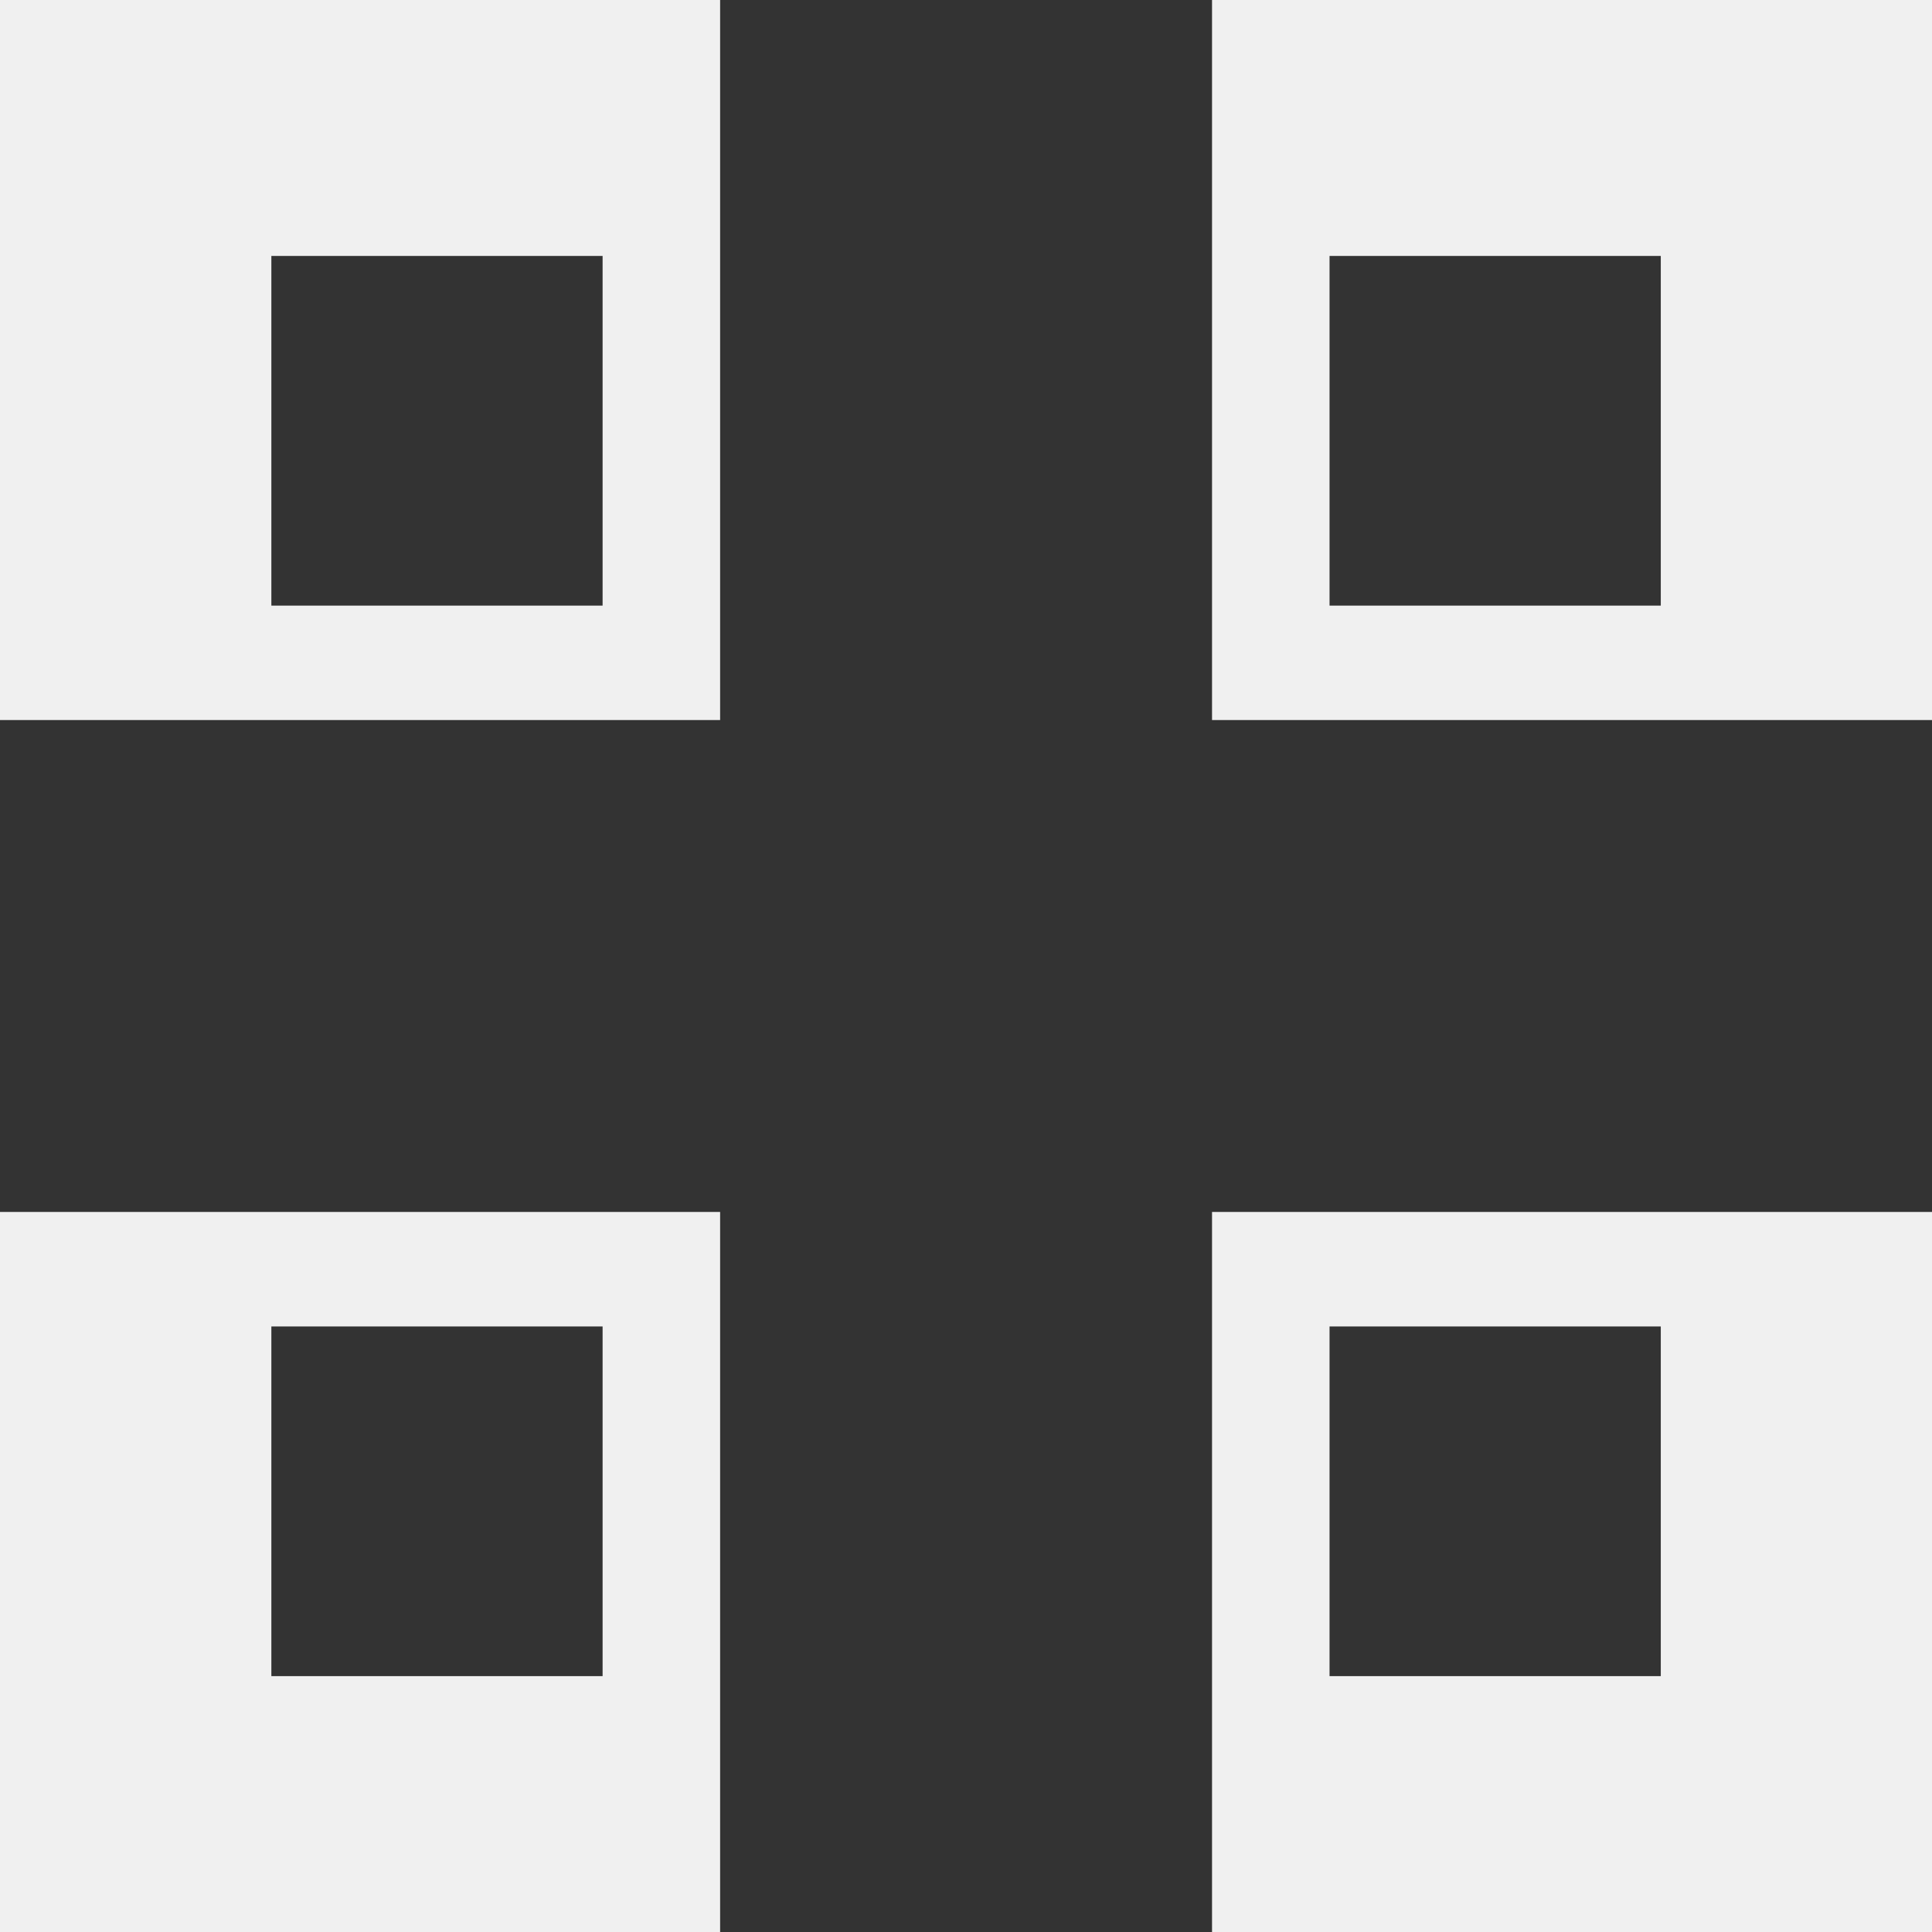
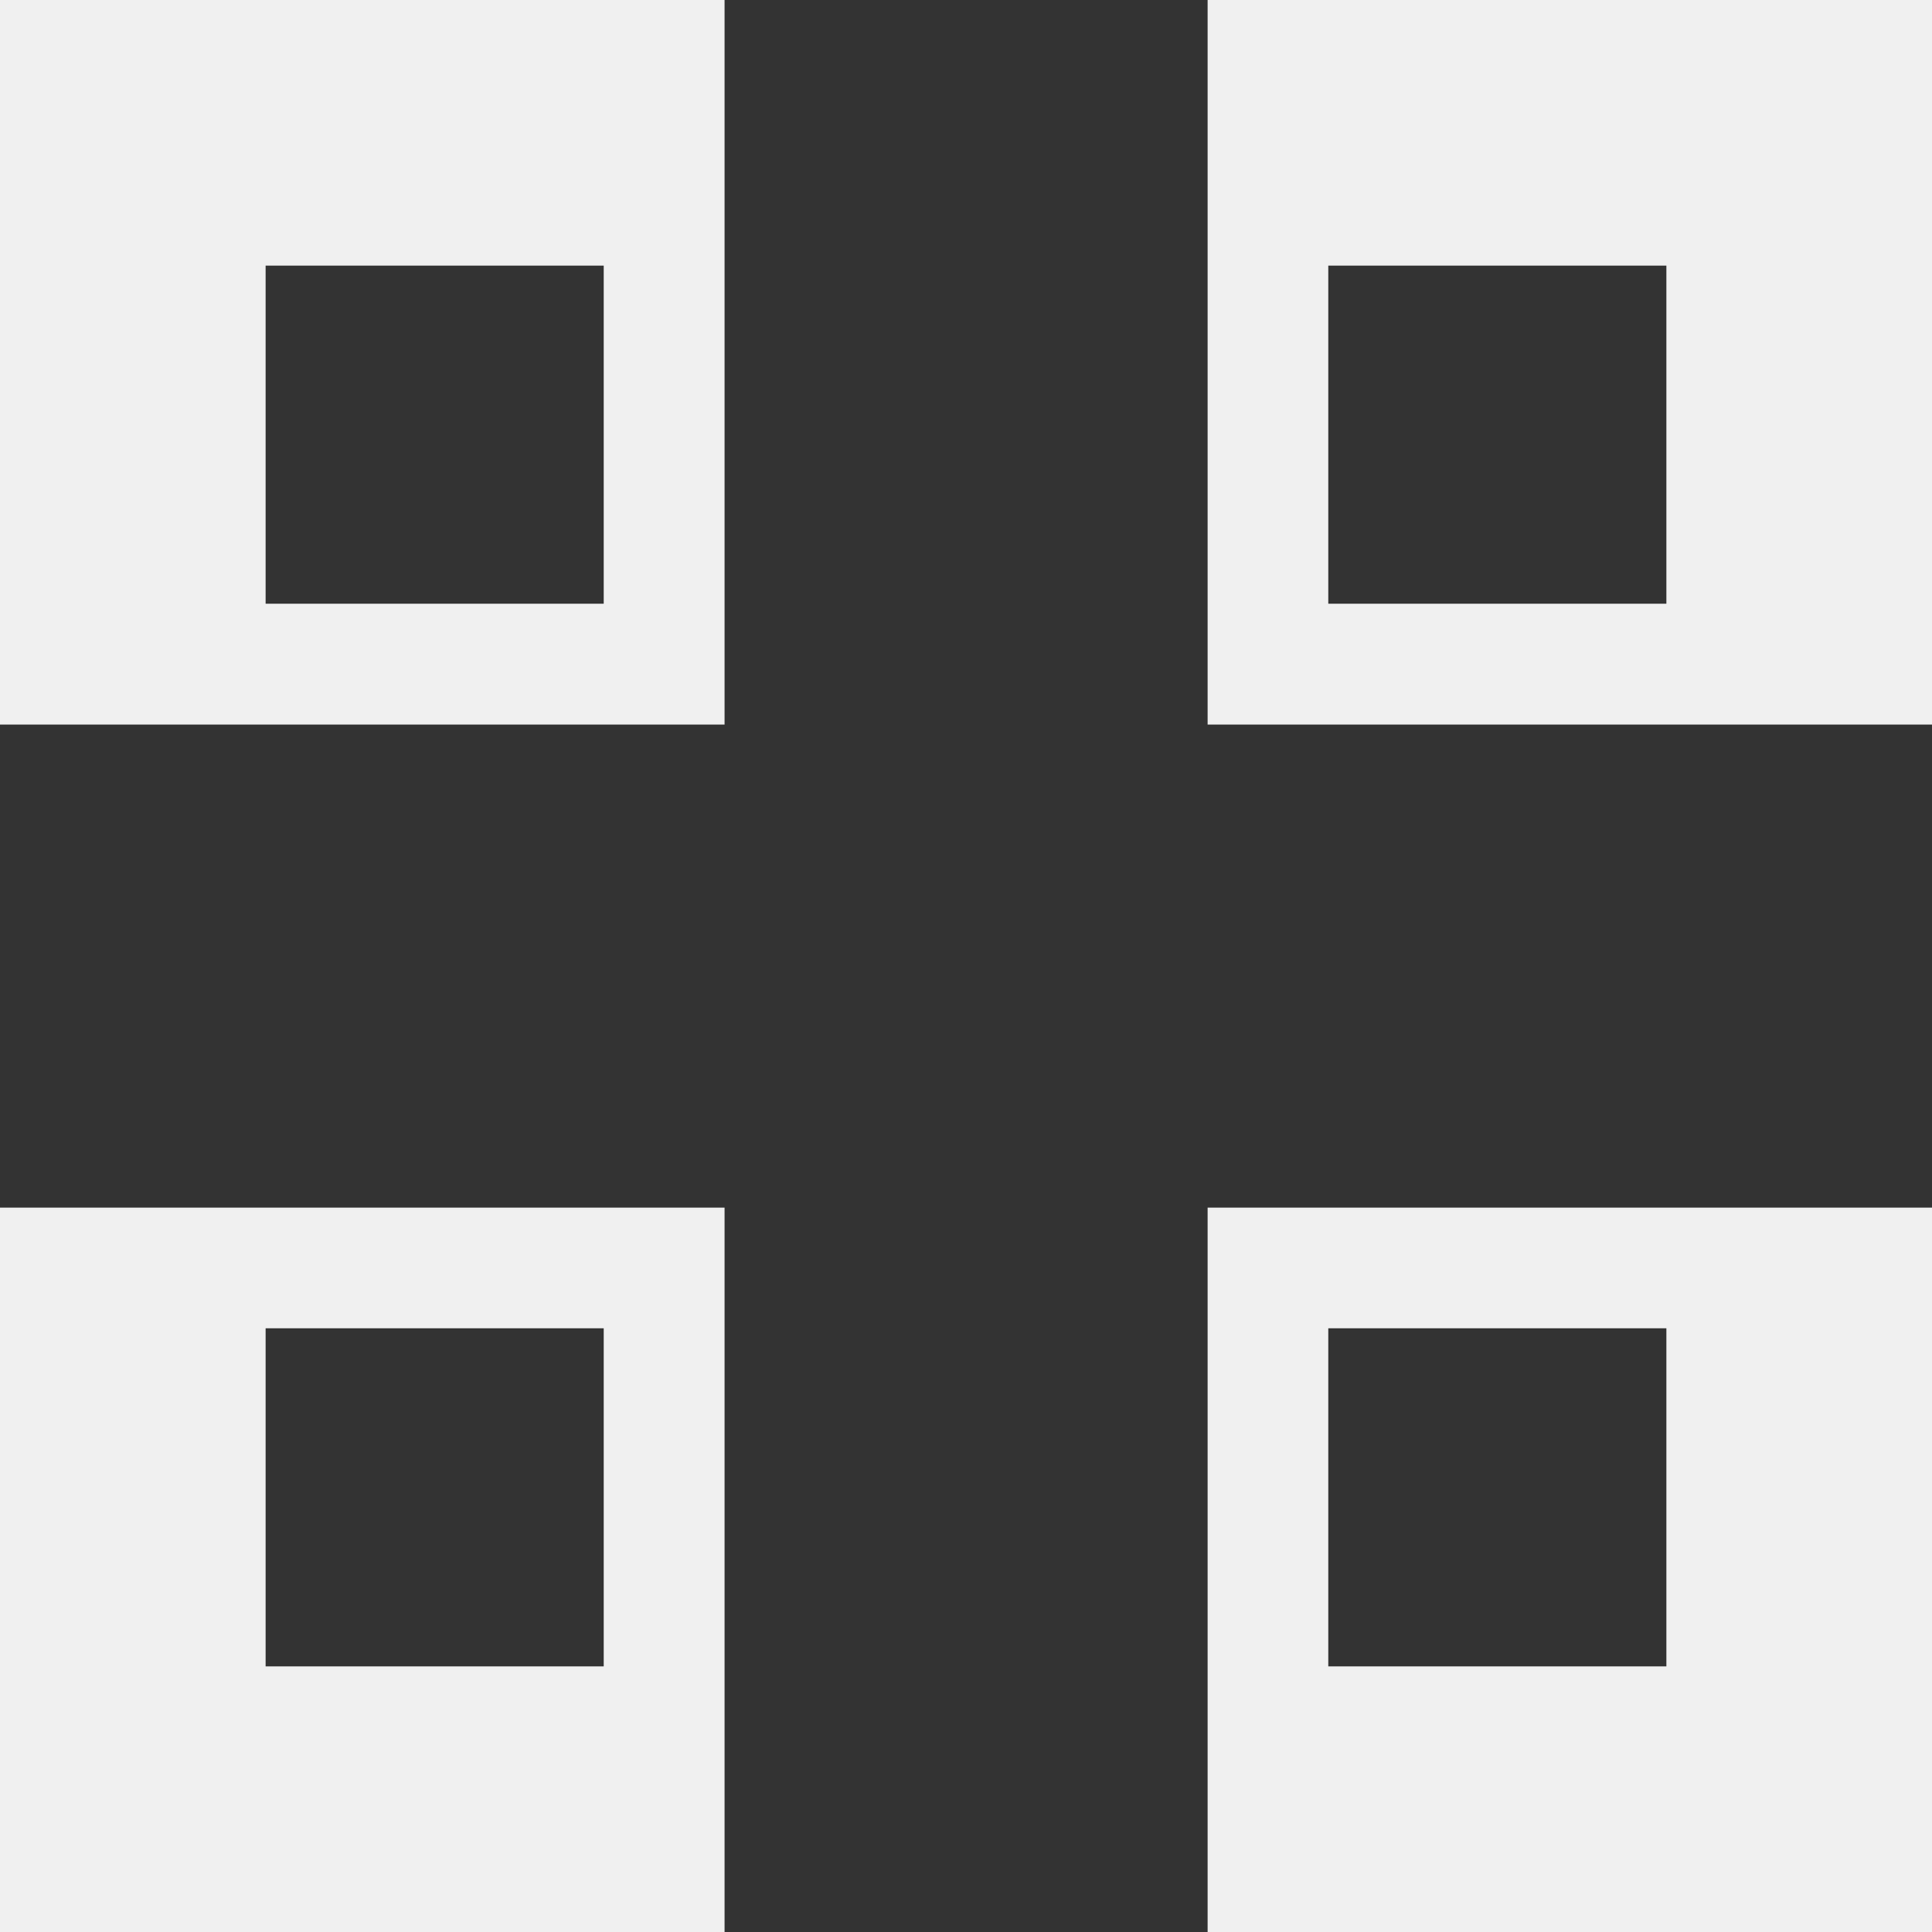
- <svg xmlns="http://www.w3.org/2000/svg" width="40" height="40" viewBox="0 0 10.583 10.583" version="1.1" id="svg8">
+ <svg xmlns="http://www.w3.org/2000/svg" id="svg8" version="1.1" viewBox="0 0 10.583 10.583" height="40" width="40">
  <defs id="defs2">
-     <marker orient="auto" refY="0.0" refX="0.0" id="TriangleInS" style="overflow:visible">
-       <path id="path1174" d="M 5.77,0.0 L -2.88,5.0 L -2.88,-5.0 L 5.77,0.0 z " style="fill-rule:evenodd;stroke:#333333;stroke-width:1pt;stroke-opacity:1;fill:#333333;fill-opacity:1" transform="scale(-0.2)" />
+     <marker style="overflow:visible" id="TriangleInS" refX="0.0" refY="0.0" orient="auto">
+       <path transform="scale(-0.2)" style="fill-rule:evenodd;stroke:#333333;stroke-width:1pt;stroke-opacity:1;fill:#333333;fill-opacity:1" d="M 5.77,0.0 L -2.88,5.0 L -2.88,-5.0 L 5.77,0.0 z " id="path1174" />
    </marker>
-     <marker orient="auto" refY="0.0" refX="0.0" id="Arrow2Mstart" style="overflow:visible">
-       <path id="path1059" style="fill-rule:evenodd;stroke-width:0.625;stroke-linejoin:round;stroke:#333333;stroke-opacity:1;fill:#333333;fill-opacity:1" d="M 8.719,4.034 L -2.207,0.016 L 8.719,-4.002 C 6.973,-1.63 6.983,1.616 8.719,4.034 z " transform="scale(0.6) translate(0,0)" />
+     <marker style="overflow:visible" id="Arrow2Mstart" refX="0.0" refY="0.0" orient="auto">
+       <path transform="scale(0.6) translate(0,0)" d="M 8.719,4.034 L -2.207,0.016 L 8.719,-4.002 C 6.973,-1.63 6.983,1.616 8.719,4.034 z " style="fill-rule:evenodd;stroke-width:0.625;stroke-linejoin:round;stroke:#333333;stroke-opacity:1;fill:#333333;fill-opacity:1" id="path1059" />
    </marker>
-     <marker orient="auto" refY="0.0" refX="0.0" id="Arrow2Sstart" style="overflow:visible">
-       <path id="path1065" style="fill-rule:evenodd;stroke-width:0.625;stroke-linejoin:round;stroke:#333333;stroke-opacity:1;fill:#333333;fill-opacity:1" d="M 8.719,4.034 L -2.207,0.016 L 8.719,-4.002 C 6.973,-1.63 6.983,1.616 8.719,4.034 z " transform="scale(0.3) translate(-2.3,0)" />
+     <marker style="overflow:visible" id="Arrow2Sstart" refX="0.0" refY="0.0" orient="auto">
+       <path transform="scale(0.3) translate(-2.3,0)" d="M 8.719,4.034 L -2.207,0.016 L 8.719,-4.002 C 6.973,-1.63 6.983,1.616 8.719,4.034 z " style="fill-rule:evenodd;stroke-width:0.625;stroke-linejoin:round;stroke:#333333;stroke-opacity:1;fill:#333333;fill-opacity:1" id="path1065" />
    </marker>
-     <marker orient="auto" refY="0" refX="0" id="TriangleInM" style="overflow:visible">
-       <path id="path4709" d="M 5.77,0 -2.88,5 V -5 Z" style="fill:#ffffff;fill-opacity:1;fill-rule:evenodd;stroke:#333333;stroke-width:1pt;stroke-opacity:1" transform="scale(-0.4)" />
+     <marker style="overflow:visible" id="TriangleInM" refX="0" refY="0" orient="auto">
+       <path transform="scale(-0.4)" style="fill:#ffffff;fill-opacity:1;fill-rule:evenodd;stroke:#333333;stroke-width:1pt;stroke-opacity:1" d="M 5.77,0 -2.88,5 V -5 Z" id="path4709" />
    </marker>
  </defs>
  <g id="layer1">
-     <g id="g9282-7-3-6-6-9" transform="matrix(0.359225,0,0,0.359225,870.4298,28.61365)" style="opacity:1;fill:#333333;fill-opacity:1">
-       <rect y="-79.654" x="-2412.096" height="29.462" width="7.501" id="rect9189-67-4-9-2-8" style="opacity:1;fill:#333333;fill-opacity:1;fill-rule:nonzero;stroke:none;stroke-width:0.55;stroke-linecap:round;stroke-linejoin:round;stroke-miterlimit:4;stroke-dasharray:none;stroke-dashoffset:0;stroke-opacity:1;paint-order:stroke fill markers" />
-       <rect transform="rotate(90)" y="2393.615" x="-68.674" height="29.462" width="7.501" id="rect9189-6-2-1-1-4-1" style="opacity:1;fill:#333333;fill-opacity:1;fill-rule:nonzero;stroke:none;stroke-width:0.55;stroke-linecap:round;stroke-linejoin:round;stroke-miterlimit:4;stroke-dasharray:none;stroke-dashoffset:0;stroke-opacity:1;paint-order:stroke fill markers" />
-       <rect y="-75.751" x="-2418.939" height="5.332" width="5.051" id="rect9206-8-9-7-8-4" style="opacity:1;fill:#333333;fill-opacity:1;fill-rule:nonzero;stroke:none;stroke-width:0.265;stroke-linecap:round;stroke-linejoin:round;stroke-miterlimit:4;stroke-dasharray:none;stroke-dashoffset:0;stroke-opacity:1;paint-order:stroke fill markers" />
-       <rect y="-59.427" x="-2418.939" height="5.332" width="5.051" id="rect9206-3-1-3-0-3-4" style="opacity:1;fill:#333333;fill-opacity:1;fill-rule:nonzero;stroke:none;stroke-width:0.265;stroke-linecap:round;stroke-linejoin:round;stroke-miterlimit:4;stroke-dasharray:none;stroke-dashoffset:0;stroke-opacity:1;paint-order:stroke fill markers" />
-       <rect y="-75.751" x="-2402.803" height="5.332" width="5.051" id="rect9206-5-5-8-5-1-5" style="opacity:1;fill:#333333;fill-opacity:1;fill-rule:nonzero;stroke:none;stroke-width:0.265;stroke-linecap:round;stroke-linejoin:round;stroke-miterlimit:4;stroke-dasharray:none;stroke-dashoffset:0;stroke-opacity:1;paint-order:stroke fill markers" />
-       <rect y="-59.427" x="-2402.803" height="5.332" width="5.051" id="rect9206-3-9-8-7-7-7-0" style="opacity:1;fill:#333333;fill-opacity:1;fill-rule:nonzero;stroke:none;stroke-width:0.265;stroke-linecap:round;stroke-linejoin:round;stroke-miterlimit:4;stroke-dasharray:none;stroke-dashoffset:0;stroke-opacity:1;paint-order:stroke fill markers" />
-     </g>
+     <rect y="-1.1544991e-07" x="3.969" height="10.583" width="2.646" id="rect9189-67-4-9-2-8" style="fill:#333333;fill-opacity:1;fill-rule:nonzero;stroke:none;stroke-width:0.196;stroke-linecap:round;stroke-linejoin:round;stroke-miterlimit:4;stroke-dasharray:none;stroke-dashoffset:0;stroke-opacity:1;paint-order:stroke fill markers" />
+     <rect transform="rotate(90)" y="-10.583" x="3.969" height="10.583" width="2.646" id="rect9189-6-2-1-1-4-1" style="fill:#333333;fill-opacity:1;fill-rule:nonzero;stroke:none;stroke-width:0.196;stroke-linecap:round;stroke-linejoin:round;stroke-miterlimit:4;stroke-dasharray:none;stroke-dashoffset:0;stroke-opacity:1;paint-order:stroke fill markers" />
+     <rect y="1.455" x="1.455" height="1.852" width="1.852" id="rect9206-8-9-7-8-4" style="fill:#333333;fill-opacity:1;fill-rule:nonzero;stroke:none;stroke-width:0.094;stroke-linecap:round;stroke-linejoin:round;stroke-miterlimit:4;stroke-dasharray:none;stroke-dashoffset:0;stroke-opacity:1;paint-order:stroke fill markers" />
+     <rect style="fill:#333333;fill-opacity:1;fill-rule:nonzero;stroke:none;stroke-width:0.094;stroke-linecap:round;stroke-linejoin:round;stroke-miterlimit:4;stroke-dasharray:none;stroke-dashoffset:0;stroke-opacity:1;paint-order:stroke fill markers" id="rect9206-8-9-7-8-4-5" width="1.852" height="1.852" x="1.455" y="7.276" />
+     <rect y="7.276" x="7.276" height="1.852" width="1.852" id="rect9206-8-9-7-8-4-5-6" style="fill:#333333;fill-opacity:1;fill-rule:nonzero;stroke:none;stroke-width:0.094;stroke-linecap:round;stroke-linejoin:round;stroke-miterlimit:4;stroke-dasharray:none;stroke-dashoffset:0;stroke-opacity:1;paint-order:stroke fill markers" />
+     <rect style="fill:#333333;fill-opacity:1;fill-rule:nonzero;stroke:none;stroke-width:0.094;stroke-linecap:round;stroke-linejoin:round;stroke-miterlimit:4;stroke-dasharray:none;stroke-dashoffset:0;stroke-opacity:1;paint-order:stroke fill markers" id="rect9206-8-9-7-8-4-5-6-5" width="1.852" height="1.852" x="7.276" y="1.455" />
  </g>
</svg>
